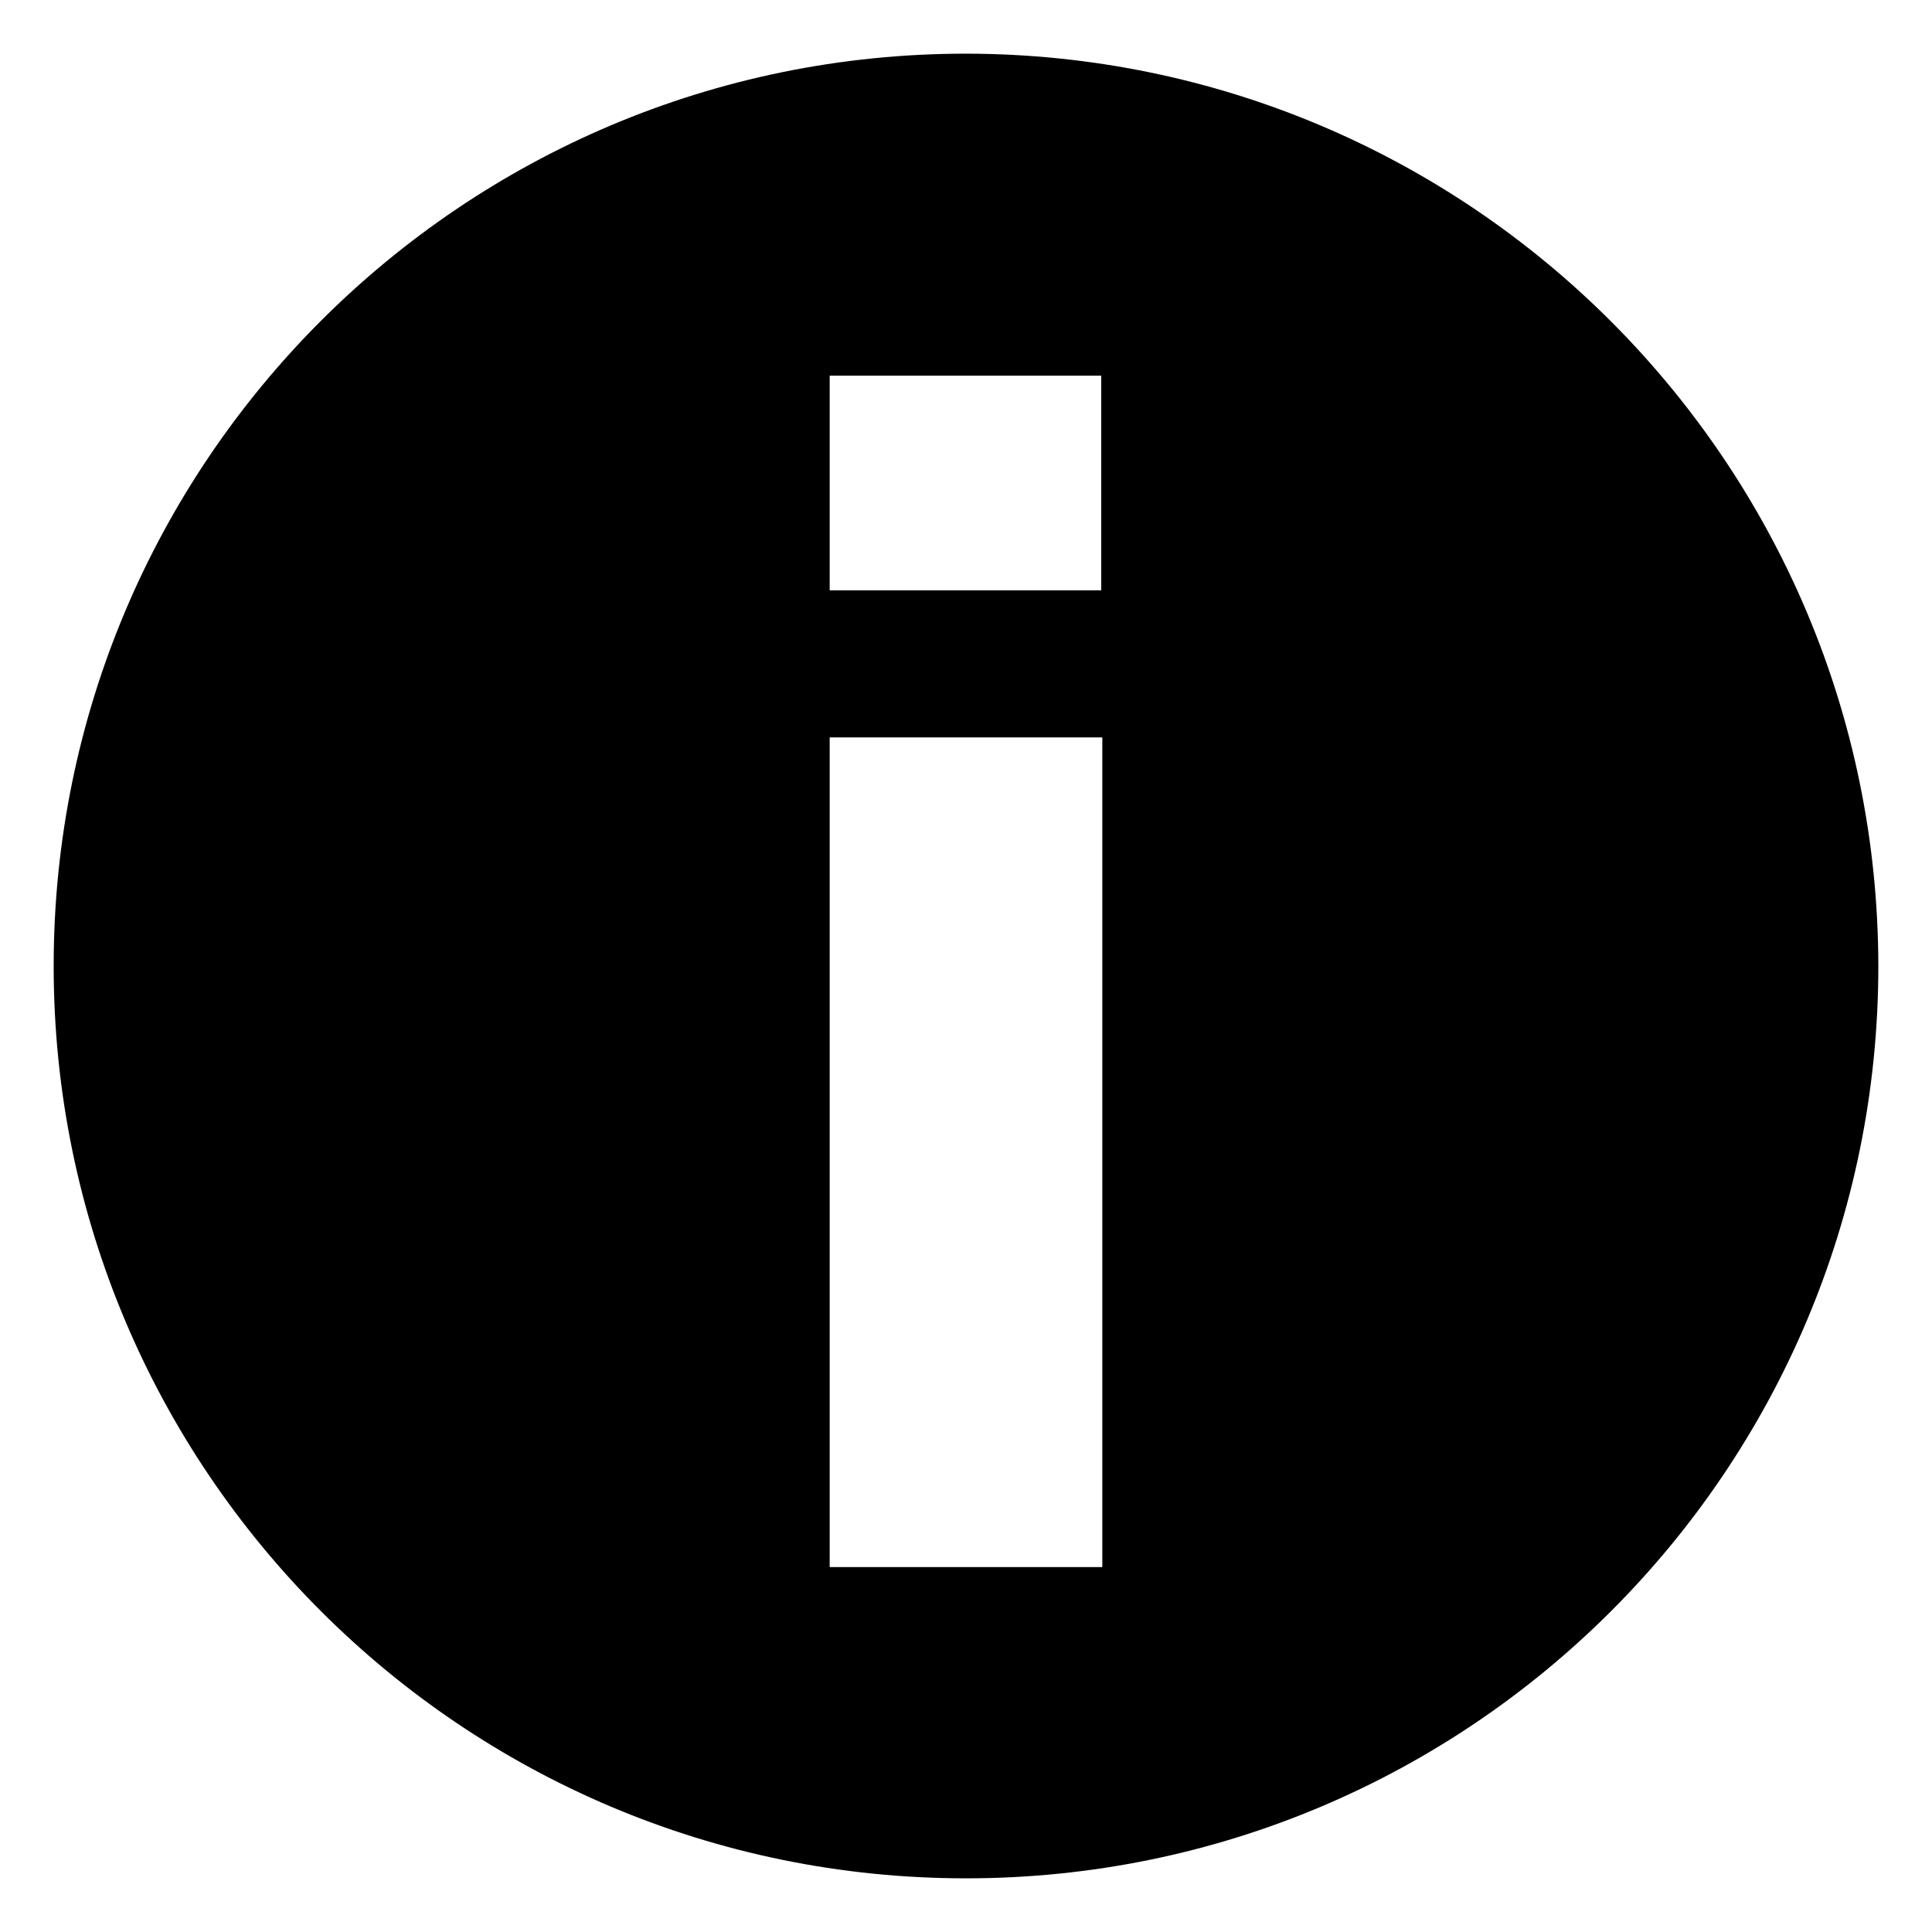
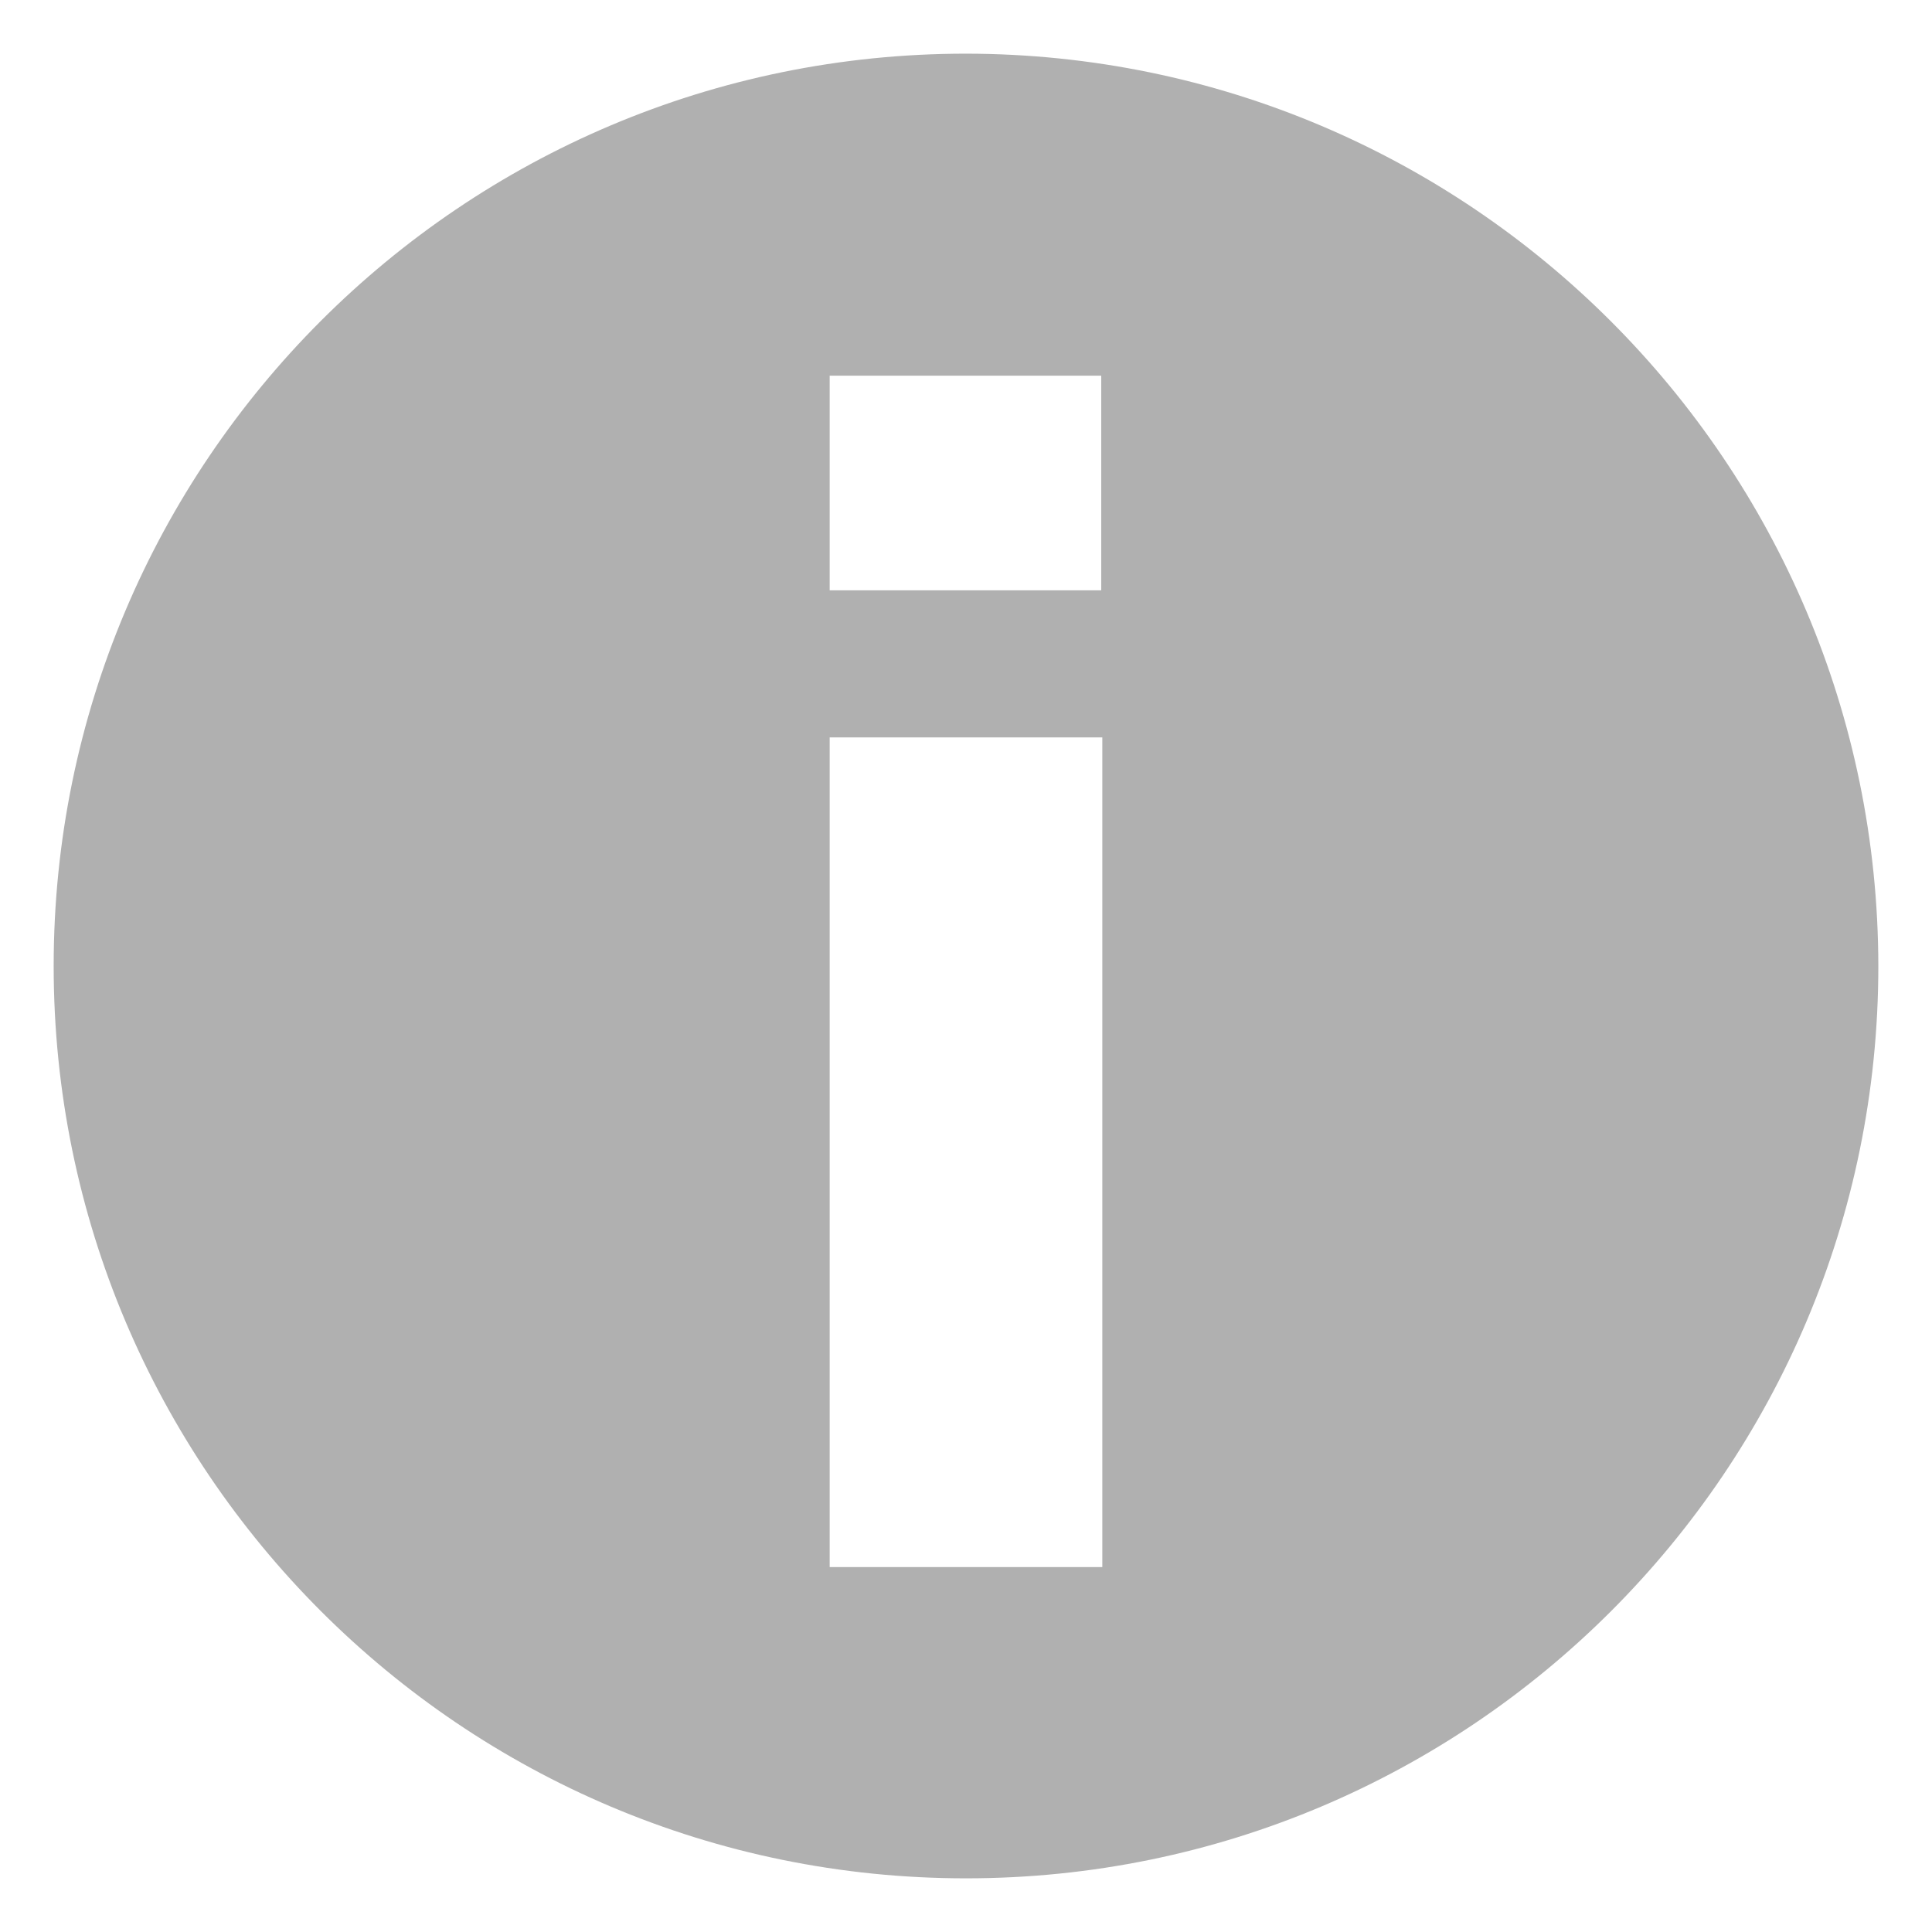
- <svg xmlns="http://www.w3.org/2000/svg" id="Layer_1" data-name="Layer 1" viewBox="0 0 18 18">
+ <svg xmlns="http://www.w3.org/2000/svg" id="Layer_1" fill="#b0b0b0" data-name="Layer 1" viewBox="0 0 18 18">
  <path d="M9,.5A8.5,8.5,0,1,0,17.5,9,8.51,8.51,0,0,0,9,.5Zm-1.27,3h2.53v2H7.73Zm2.54,11.1H7.73V6.87h2.54Z" />
</svg>
